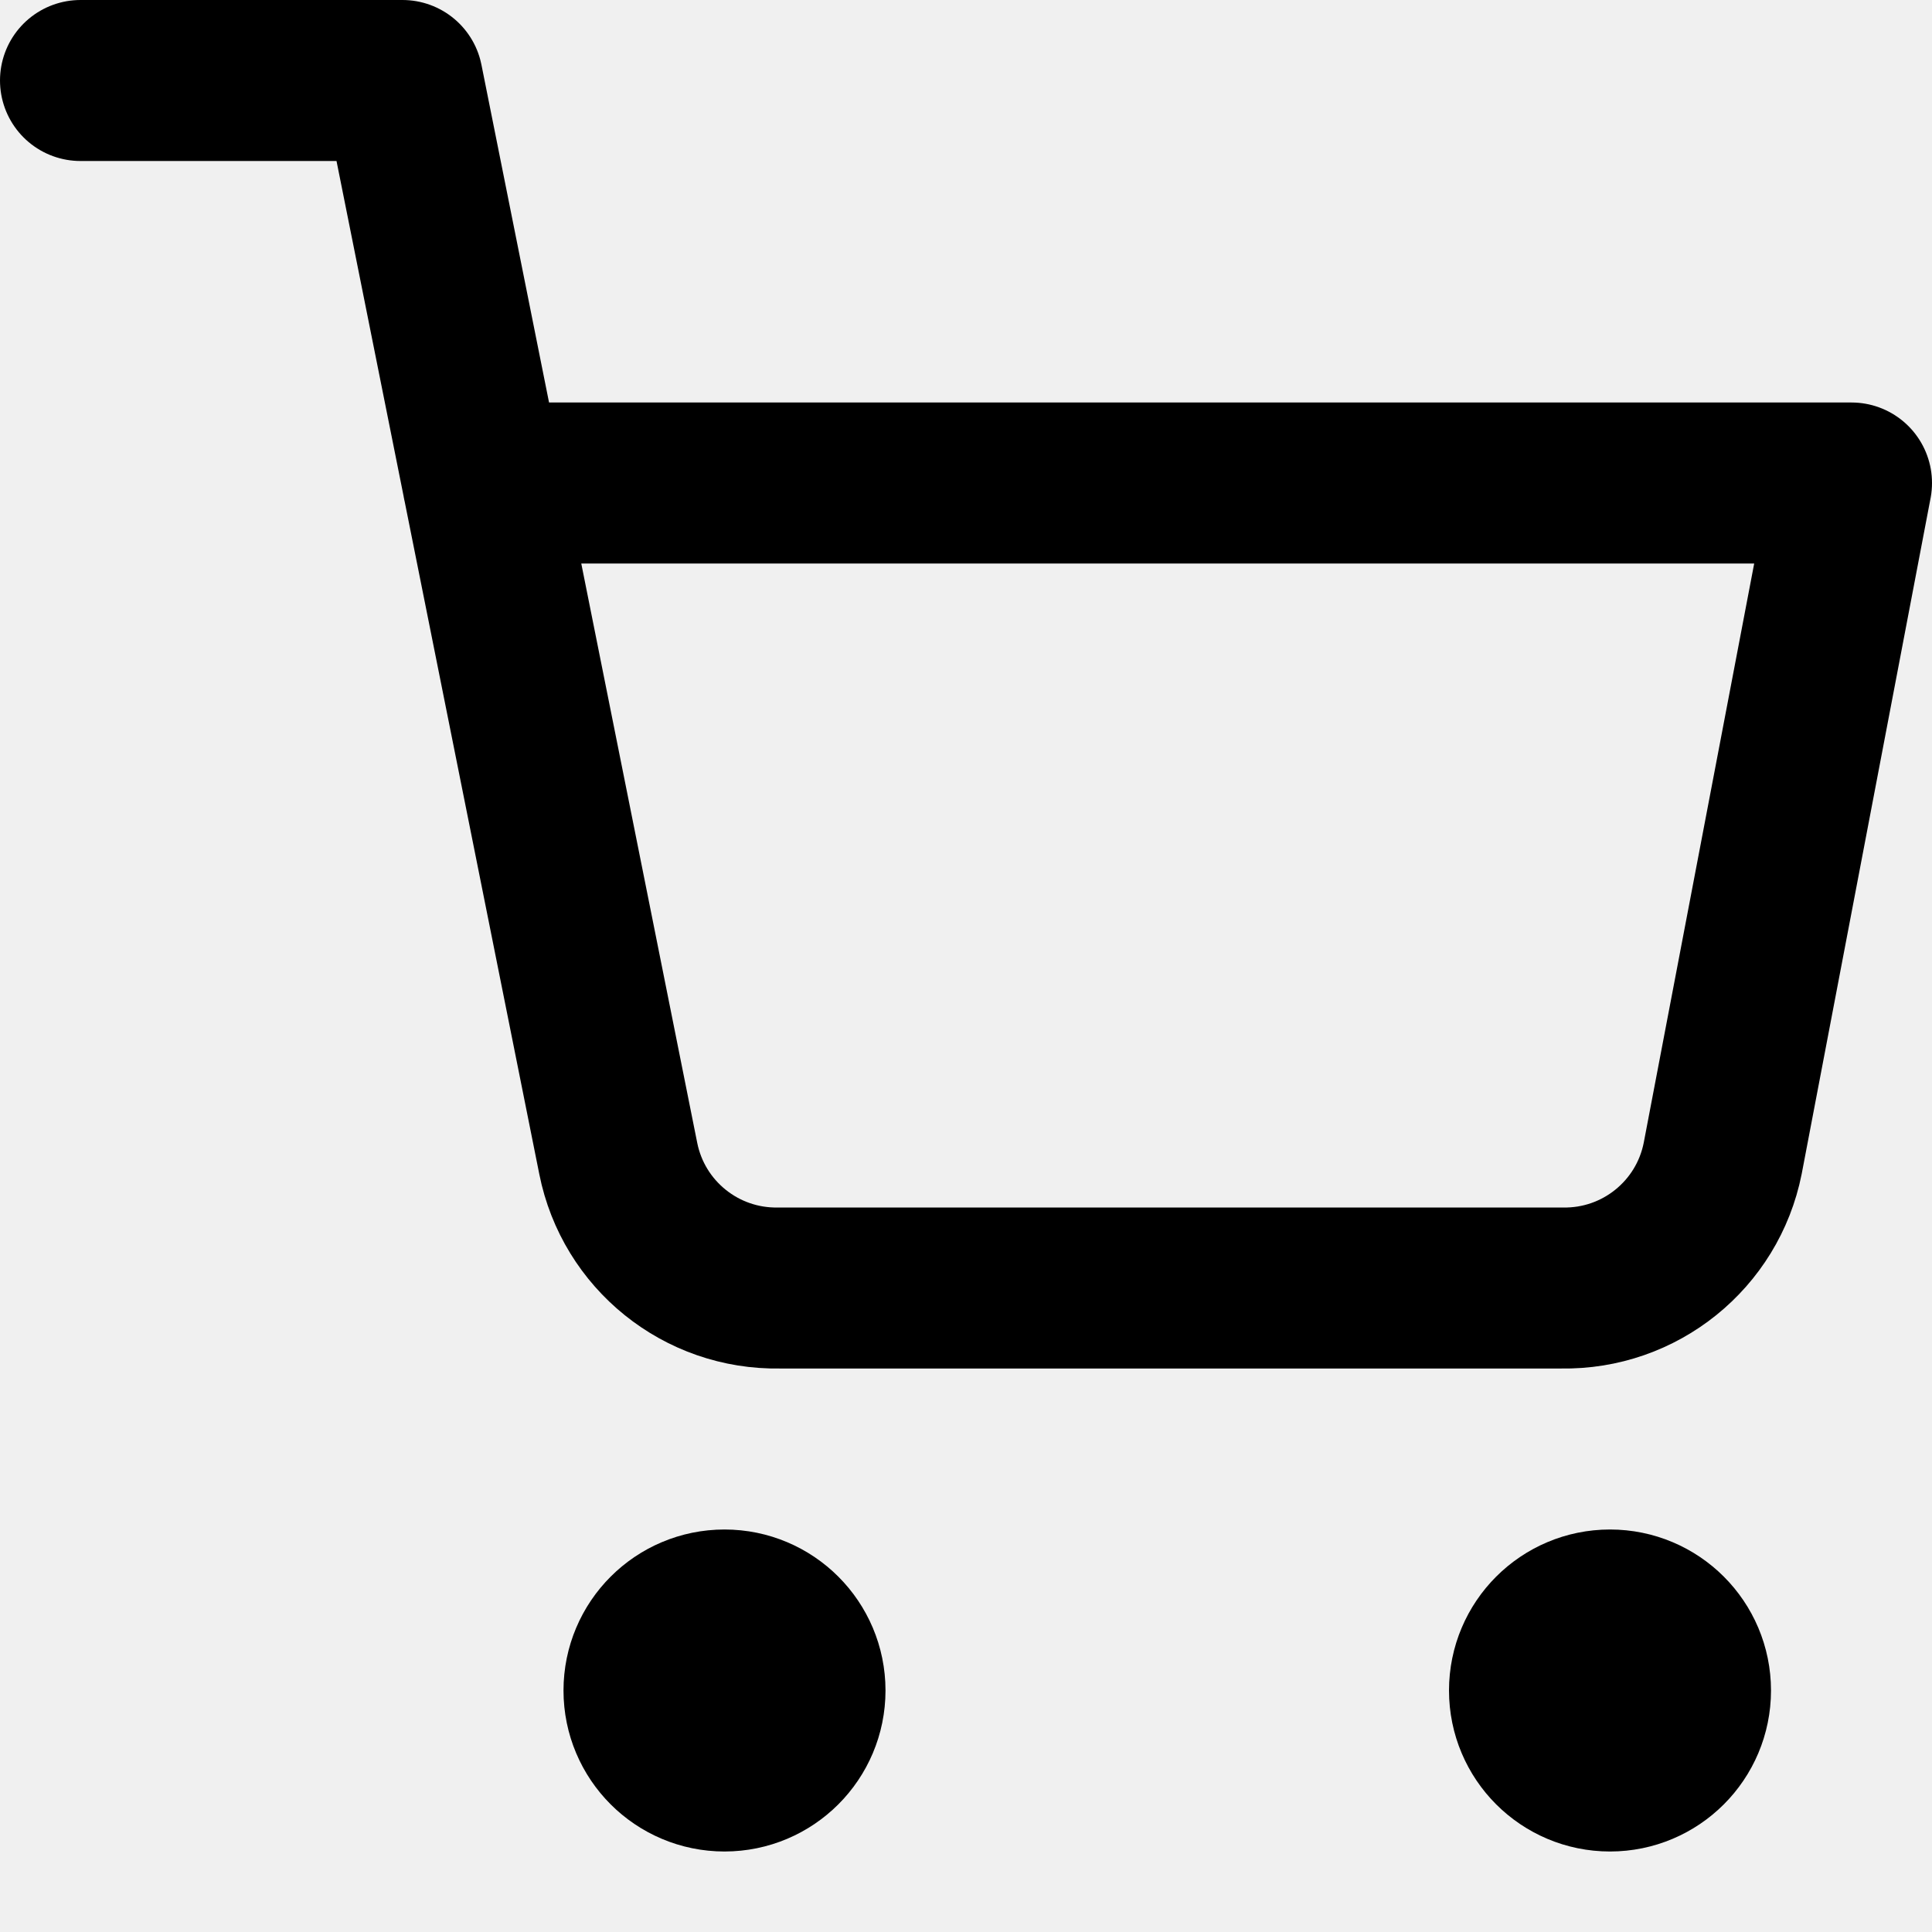
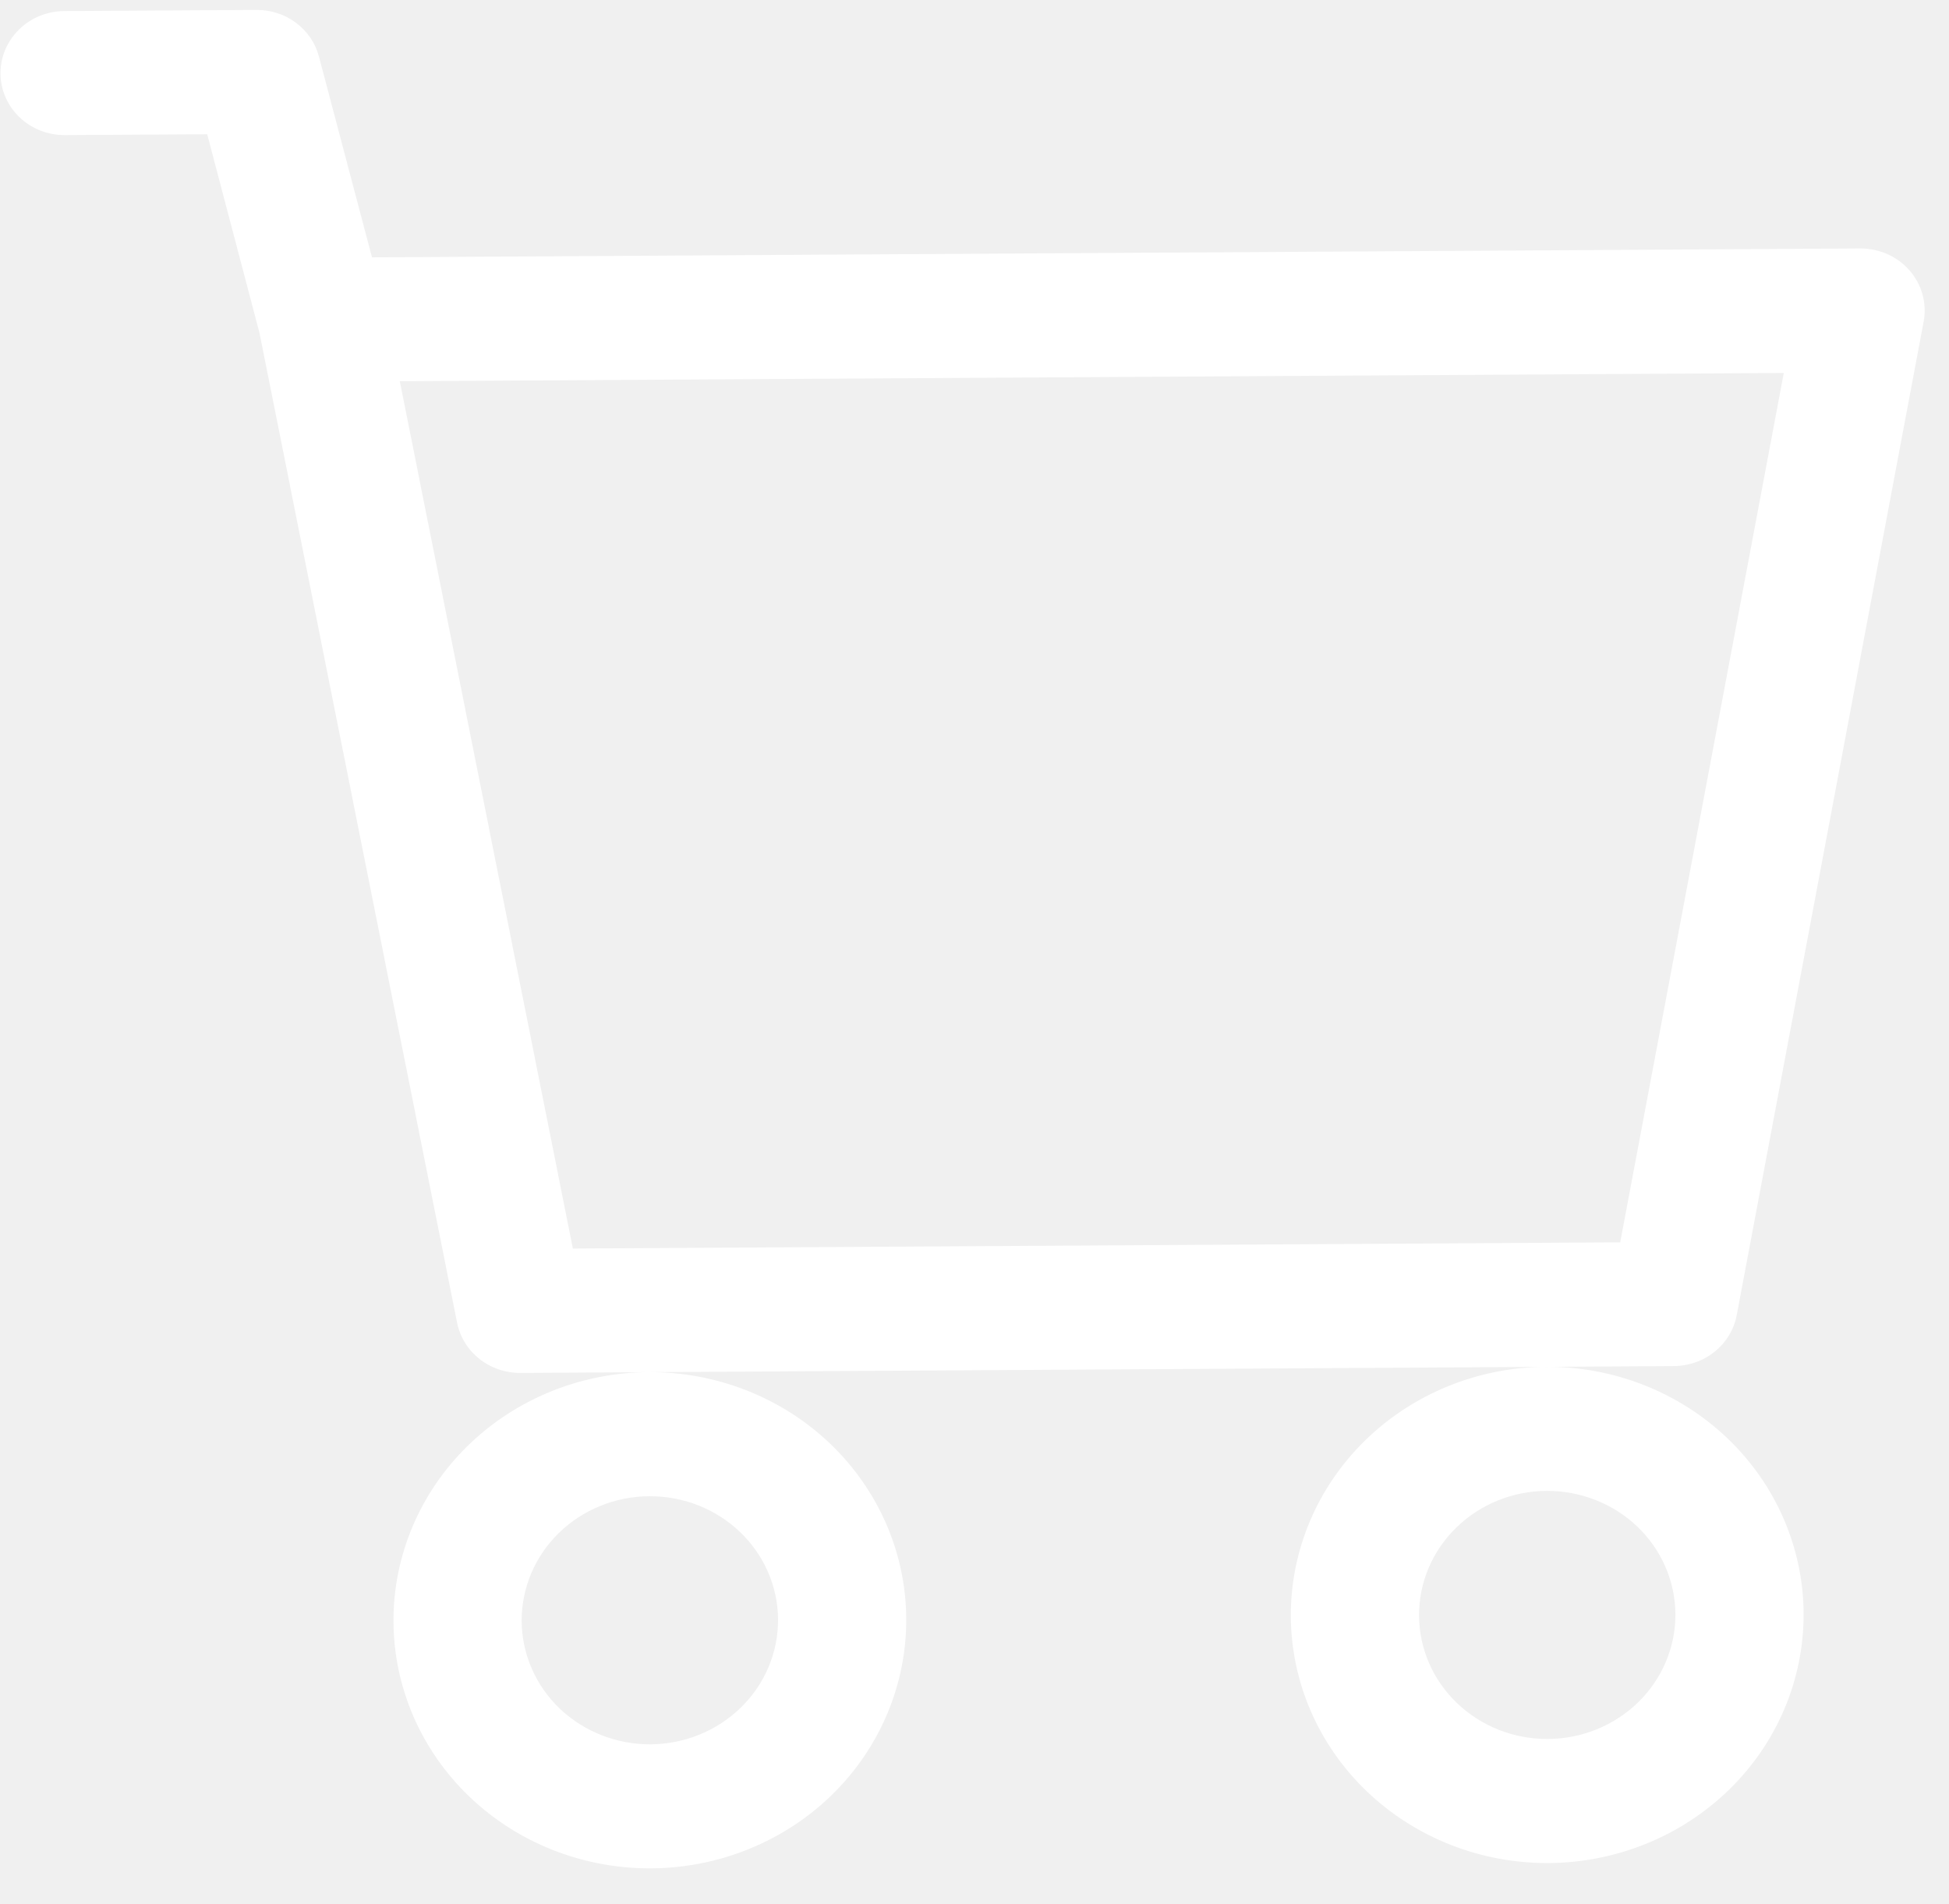
- <svg xmlns="http://www.w3.org/2000/svg" width="24" height="24" viewBox="0 0 24 24" fill="none" stroke="currentColor" stroke-width="2" stroke-linecap="round" stroke-linejoin="round" class="feather feather-shopping-cart">
-   <circle cx="9" cy="21" r="1" />
-   <circle cx="20" cy="21" r="1" />
-   <path d="M1 1h4l2.68 13.39a2 2 0 0 0 2 1.61h9.72a2 2 0 0 0 2-1.61L23 6H6" />
+ <svg xmlns="http://www.w3.org/2000/svg" width="43" height="42" viewBox="0 0 43 42" fill="none">
+   <path fill-rule="evenodd" clip-rule="evenodd" d="M0.011 1.621C0.009 1.258 0.156 0.909 0.42 0.651C0.683 0.392 1.042 0.246 1.417 0.244L5.66 0.219C5.975 0.217 6.282 0.317 6.532 0.504C6.781 0.69 6.959 0.952 7.037 1.248L8.207 5.677L41.043 5.481C41.251 5.48 41.456 5.524 41.645 5.608C41.833 5.692 42 5.816 42.133 5.97C42.267 6.124 42.363 6.304 42.416 6.498C42.469 6.692 42.478 6.896 42.441 7.093L38.317 29.011C38.258 29.325 38.088 29.609 37.835 29.814C37.583 30.02 37.264 30.133 36.934 30.136L11.48 30.287C11.15 30.289 10.83 30.179 10.576 29.976C10.321 29.774 10.147 29.492 10.085 29.179L5.727 7.353L4.572 2.962L1.432 2.98C1.057 2.983 0.697 2.841 0.43 2.586C0.163 2.331 0.013 1.983 0.011 1.621ZM8.821 8.41L12.639 27.543L35.746 27.406L39.355 8.228L8.821 8.41ZM14.308 30.27C12.808 30.279 11.372 30.864 10.317 31.897C9.262 32.93 8.673 34.325 8.681 35.777C8.689 37.228 9.293 38.617 10.359 39.637C11.425 40.657 12.867 41.225 14.368 41.216C15.868 41.207 17.303 40.622 18.359 39.59C19.414 38.557 20.002 37.161 19.994 35.71C19.987 34.258 19.383 32.87 18.317 31.849C17.25 30.829 15.808 30.261 14.308 30.27ZM34.106 30.152C32.606 30.161 31.17 30.747 30.115 31.779C29.06 32.812 28.471 34.208 28.479 35.659C28.487 37.111 29.091 38.499 30.157 39.519C31.224 40.539 32.665 41.108 34.166 41.099C35.666 41.09 37.102 40.504 38.157 39.472C39.212 38.439 39.8 37.043 39.792 35.592C39.785 34.14 39.181 32.752 38.115 31.732C37.048 30.712 35.606 30.143 34.106 30.152ZM14.323 33.007C13.573 33.011 12.855 33.304 12.327 33.82C11.8 34.336 11.506 35.034 11.509 35.76C11.514 36.486 11.815 37.18 12.348 37.69C12.882 38.2 13.603 38.484 14.353 38.48C15.103 38.475 15.821 38.183 16.348 37.666C16.876 37.15 17.17 36.452 17.166 35.726C17.162 35.001 16.86 34.306 16.327 33.796C15.794 33.286 15.073 33.002 14.323 33.007ZM34.121 32.889C33.371 32.893 32.653 33.186 32.126 33.702C31.598 34.219 31.304 34.916 31.308 35.642C31.312 36.368 31.613 37.062 32.147 37.572C32.68 38.082 33.401 38.367 34.151 38.362C34.901 38.358 35.619 38.065 36.146 37.549C36.674 37.032 36.968 36.334 36.964 35.609C36.96 34.883 36.658 34.189 36.125 33.678C35.592 33.169 34.871 32.885 34.121 32.889Z" fill="white" />
</svg>
